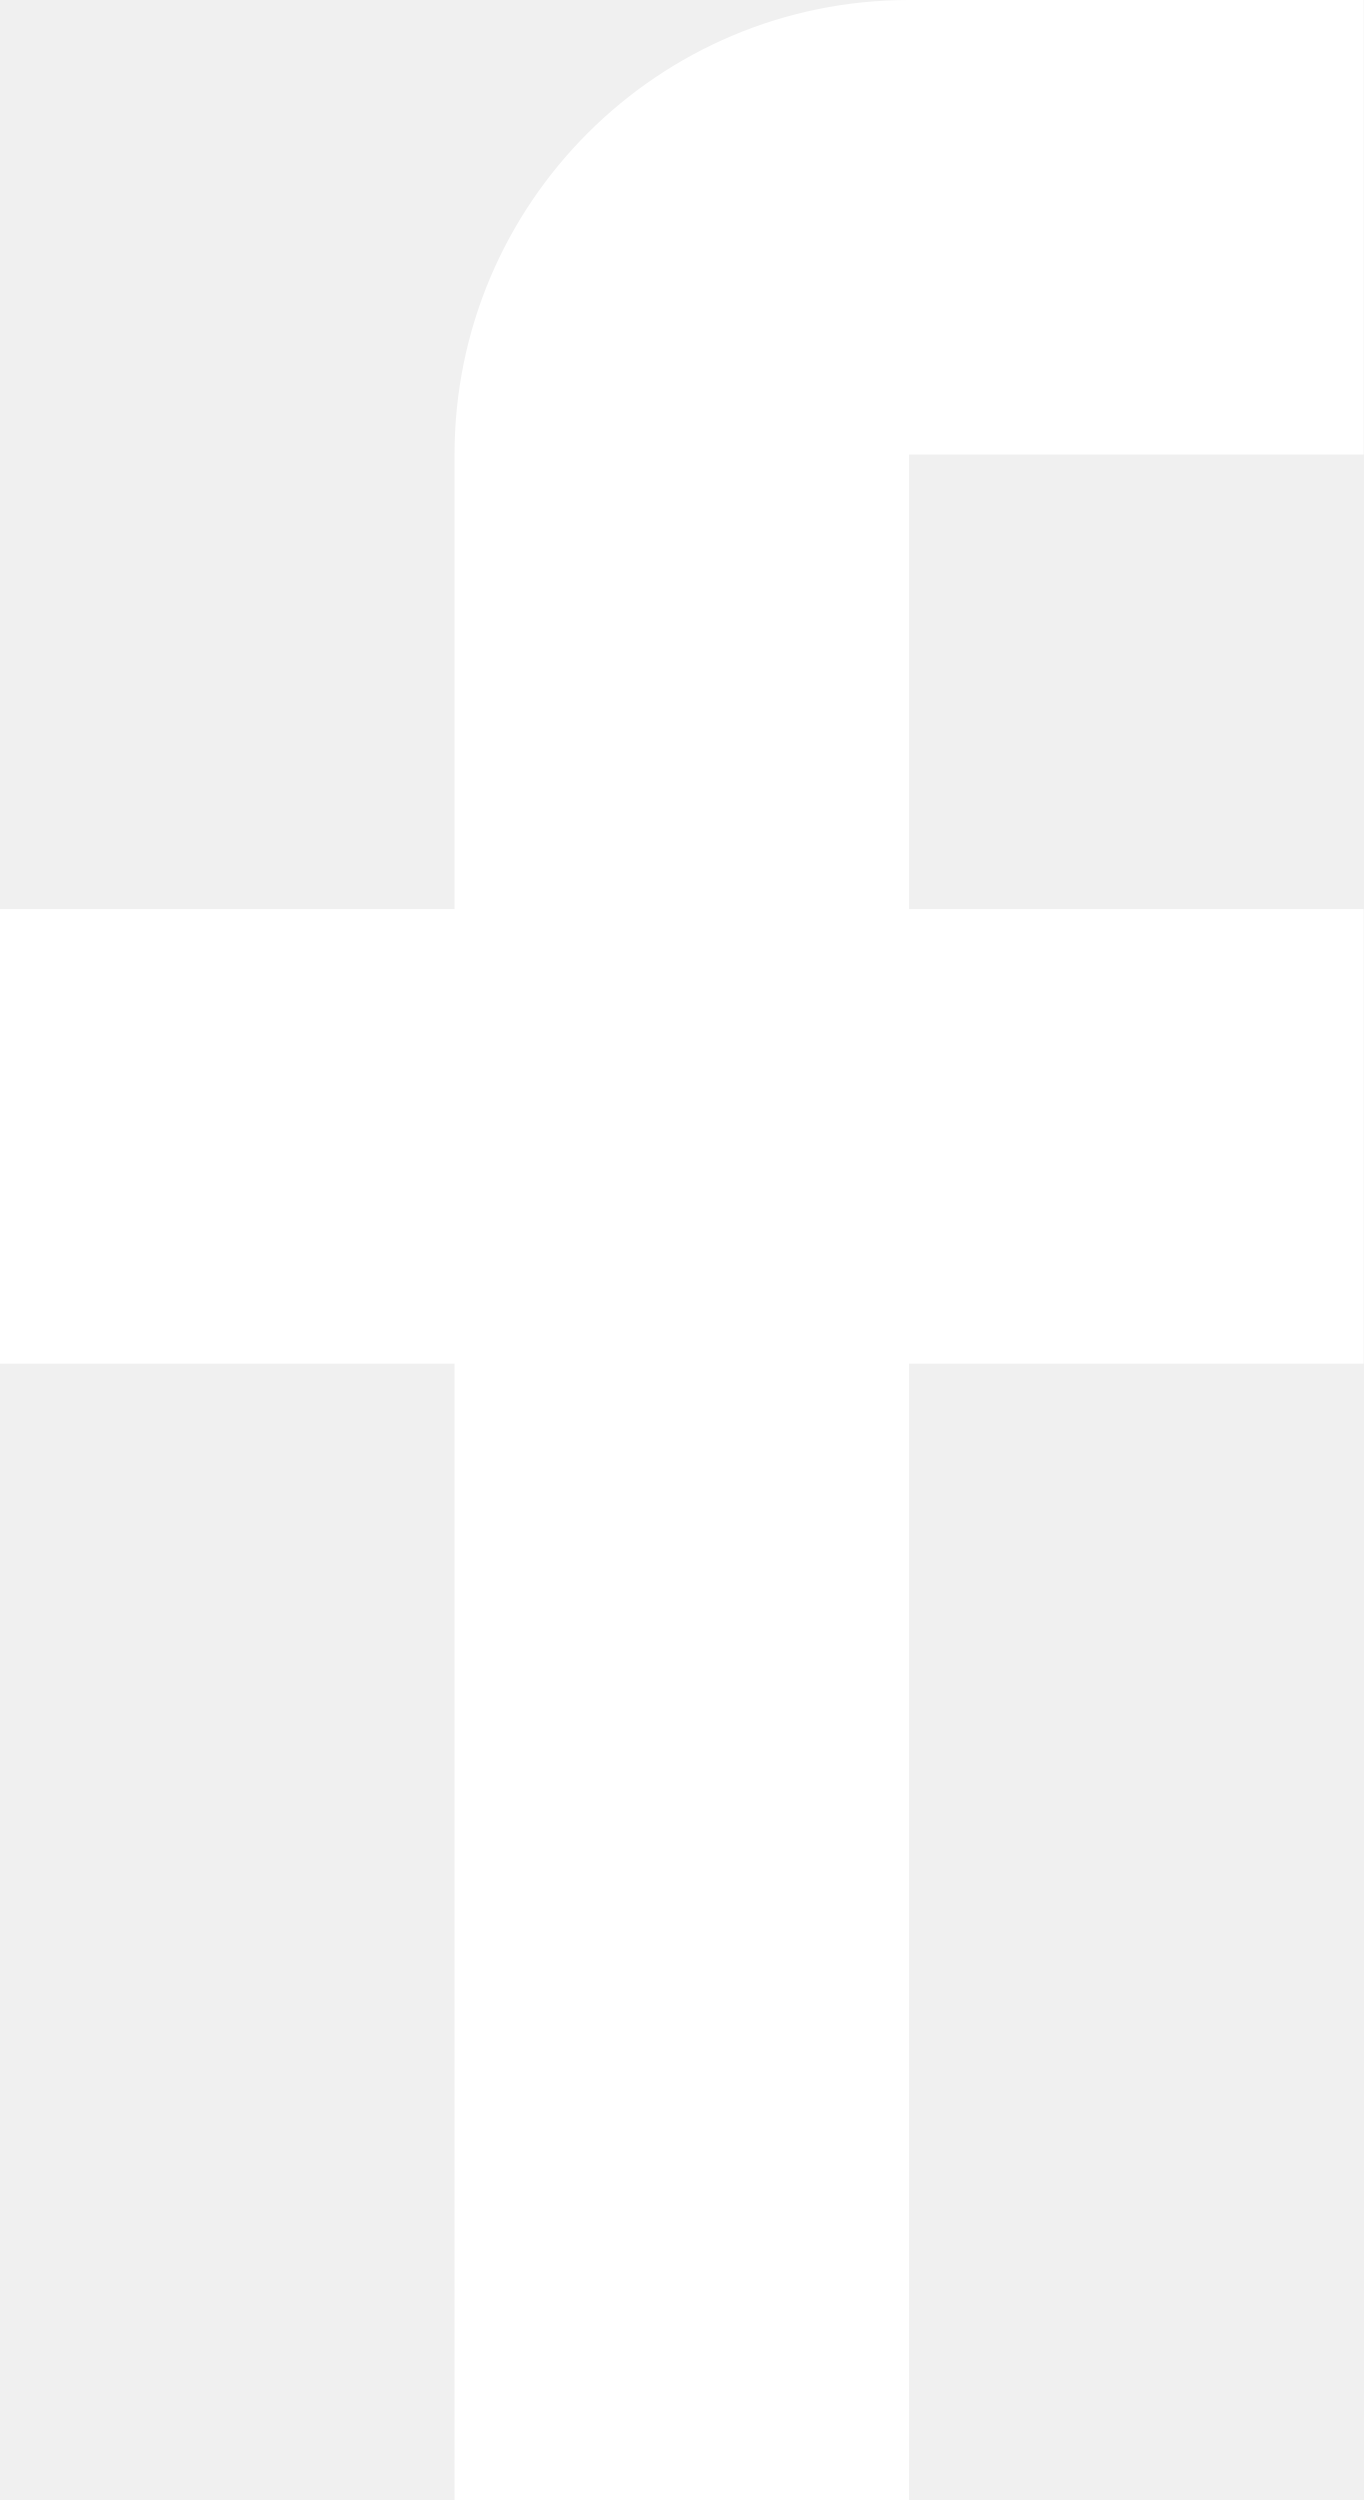
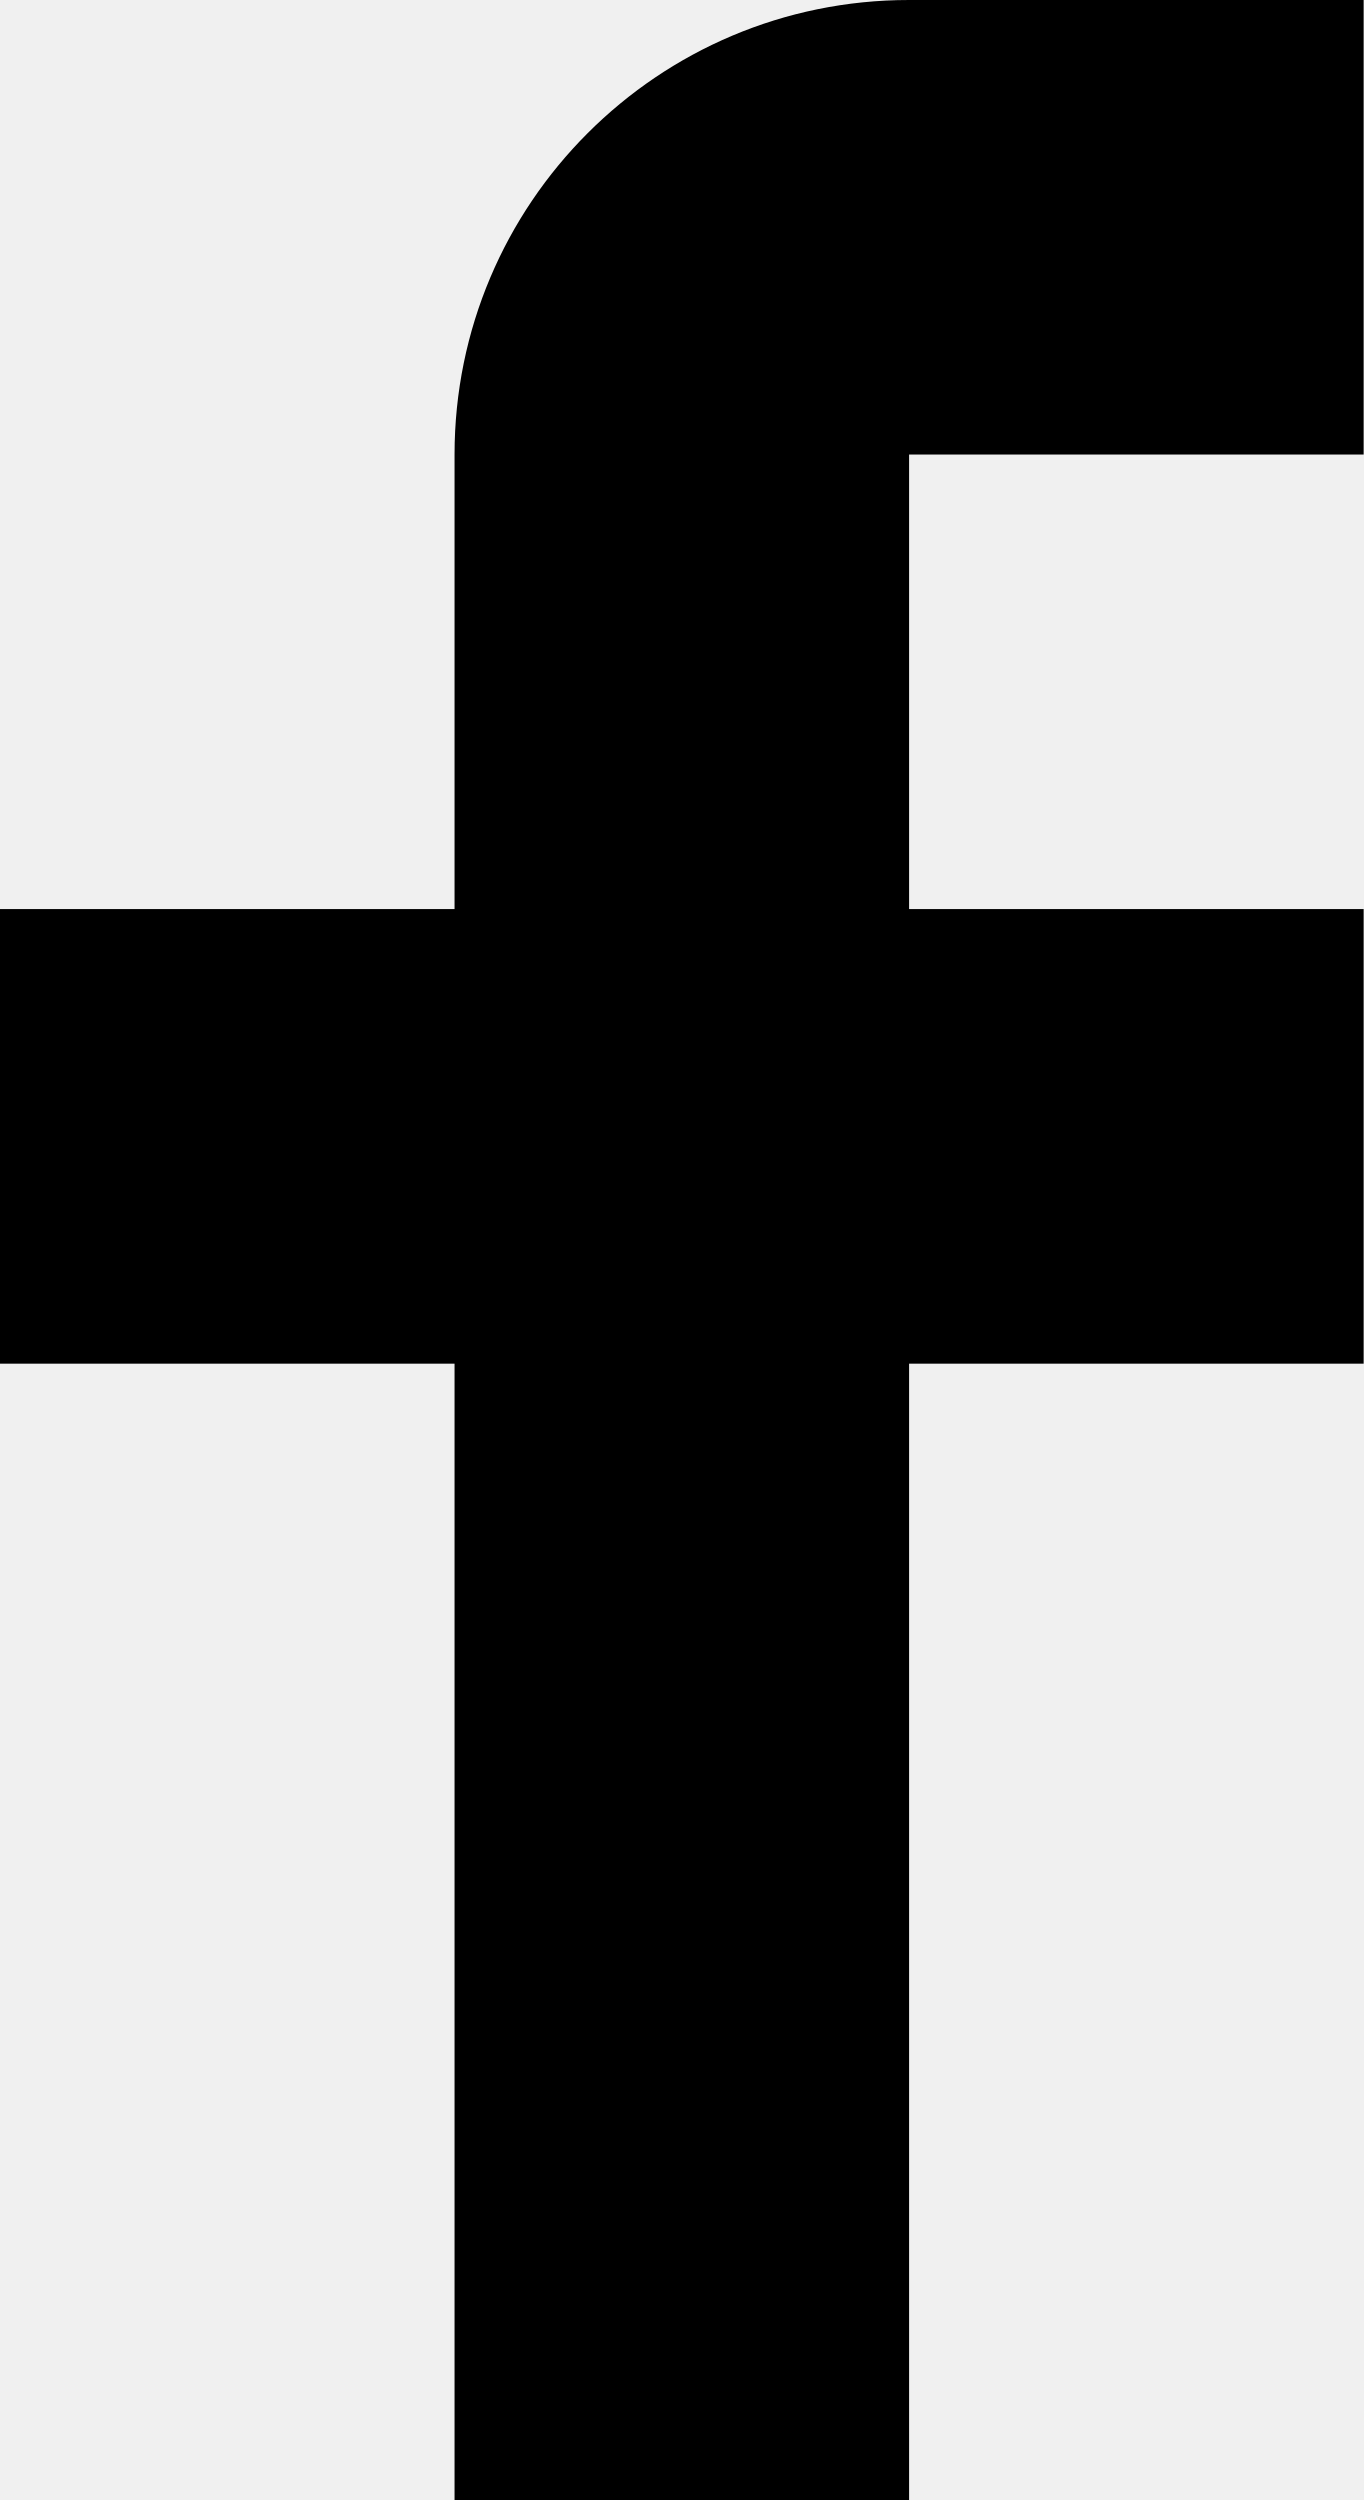
<svg xmlns="http://www.w3.org/2000/svg" x="0px" y="0px" width="12px" height="22px" viewBox="0 0 12 22" preserveAspectRatio="xMidYMid" enable-background="new 0 0 12 22" xml:space="preserve">
-   <path fill="#FFFFFF" d="M12,4V0H8C5.791,0,4,1.791,4,4v4H0v4h4v10h4V12h4V8H8V4H12z" />
+   <path d="M12,4V0H8C5.791,0,4,1.791,4,4v4H0v4h4v10h4V12h4V8H8V4H12z" />
</svg>
